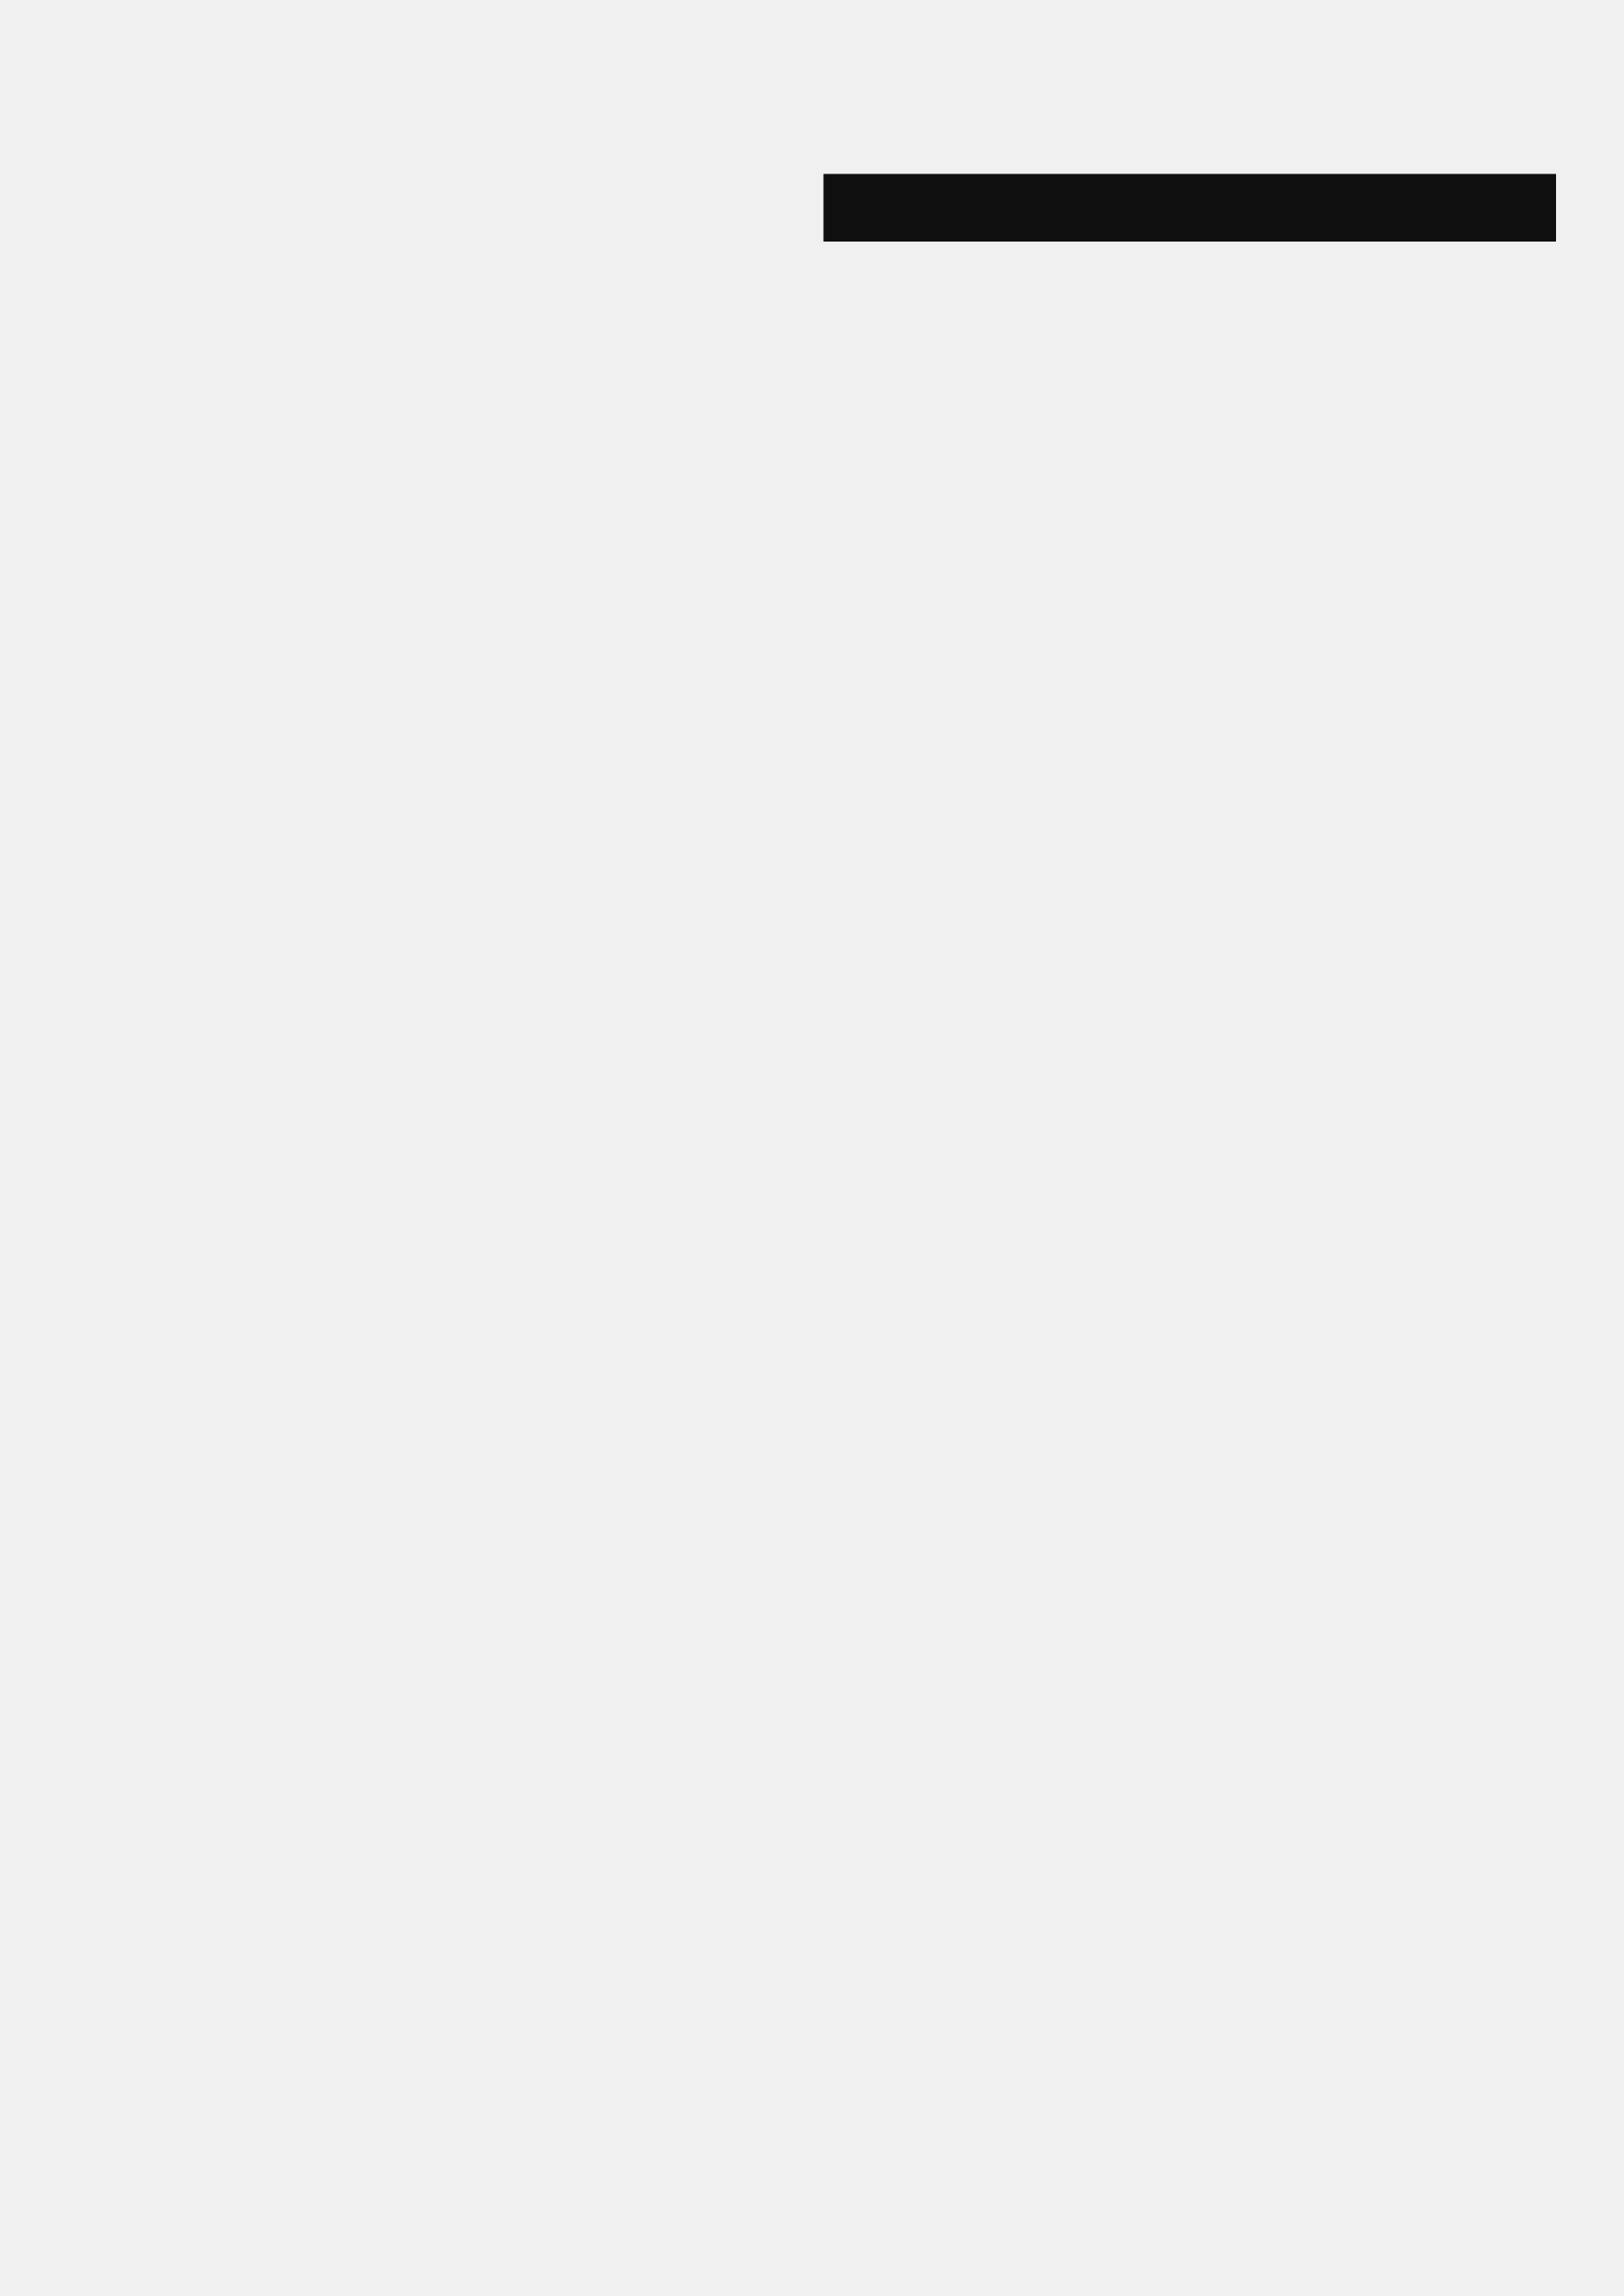
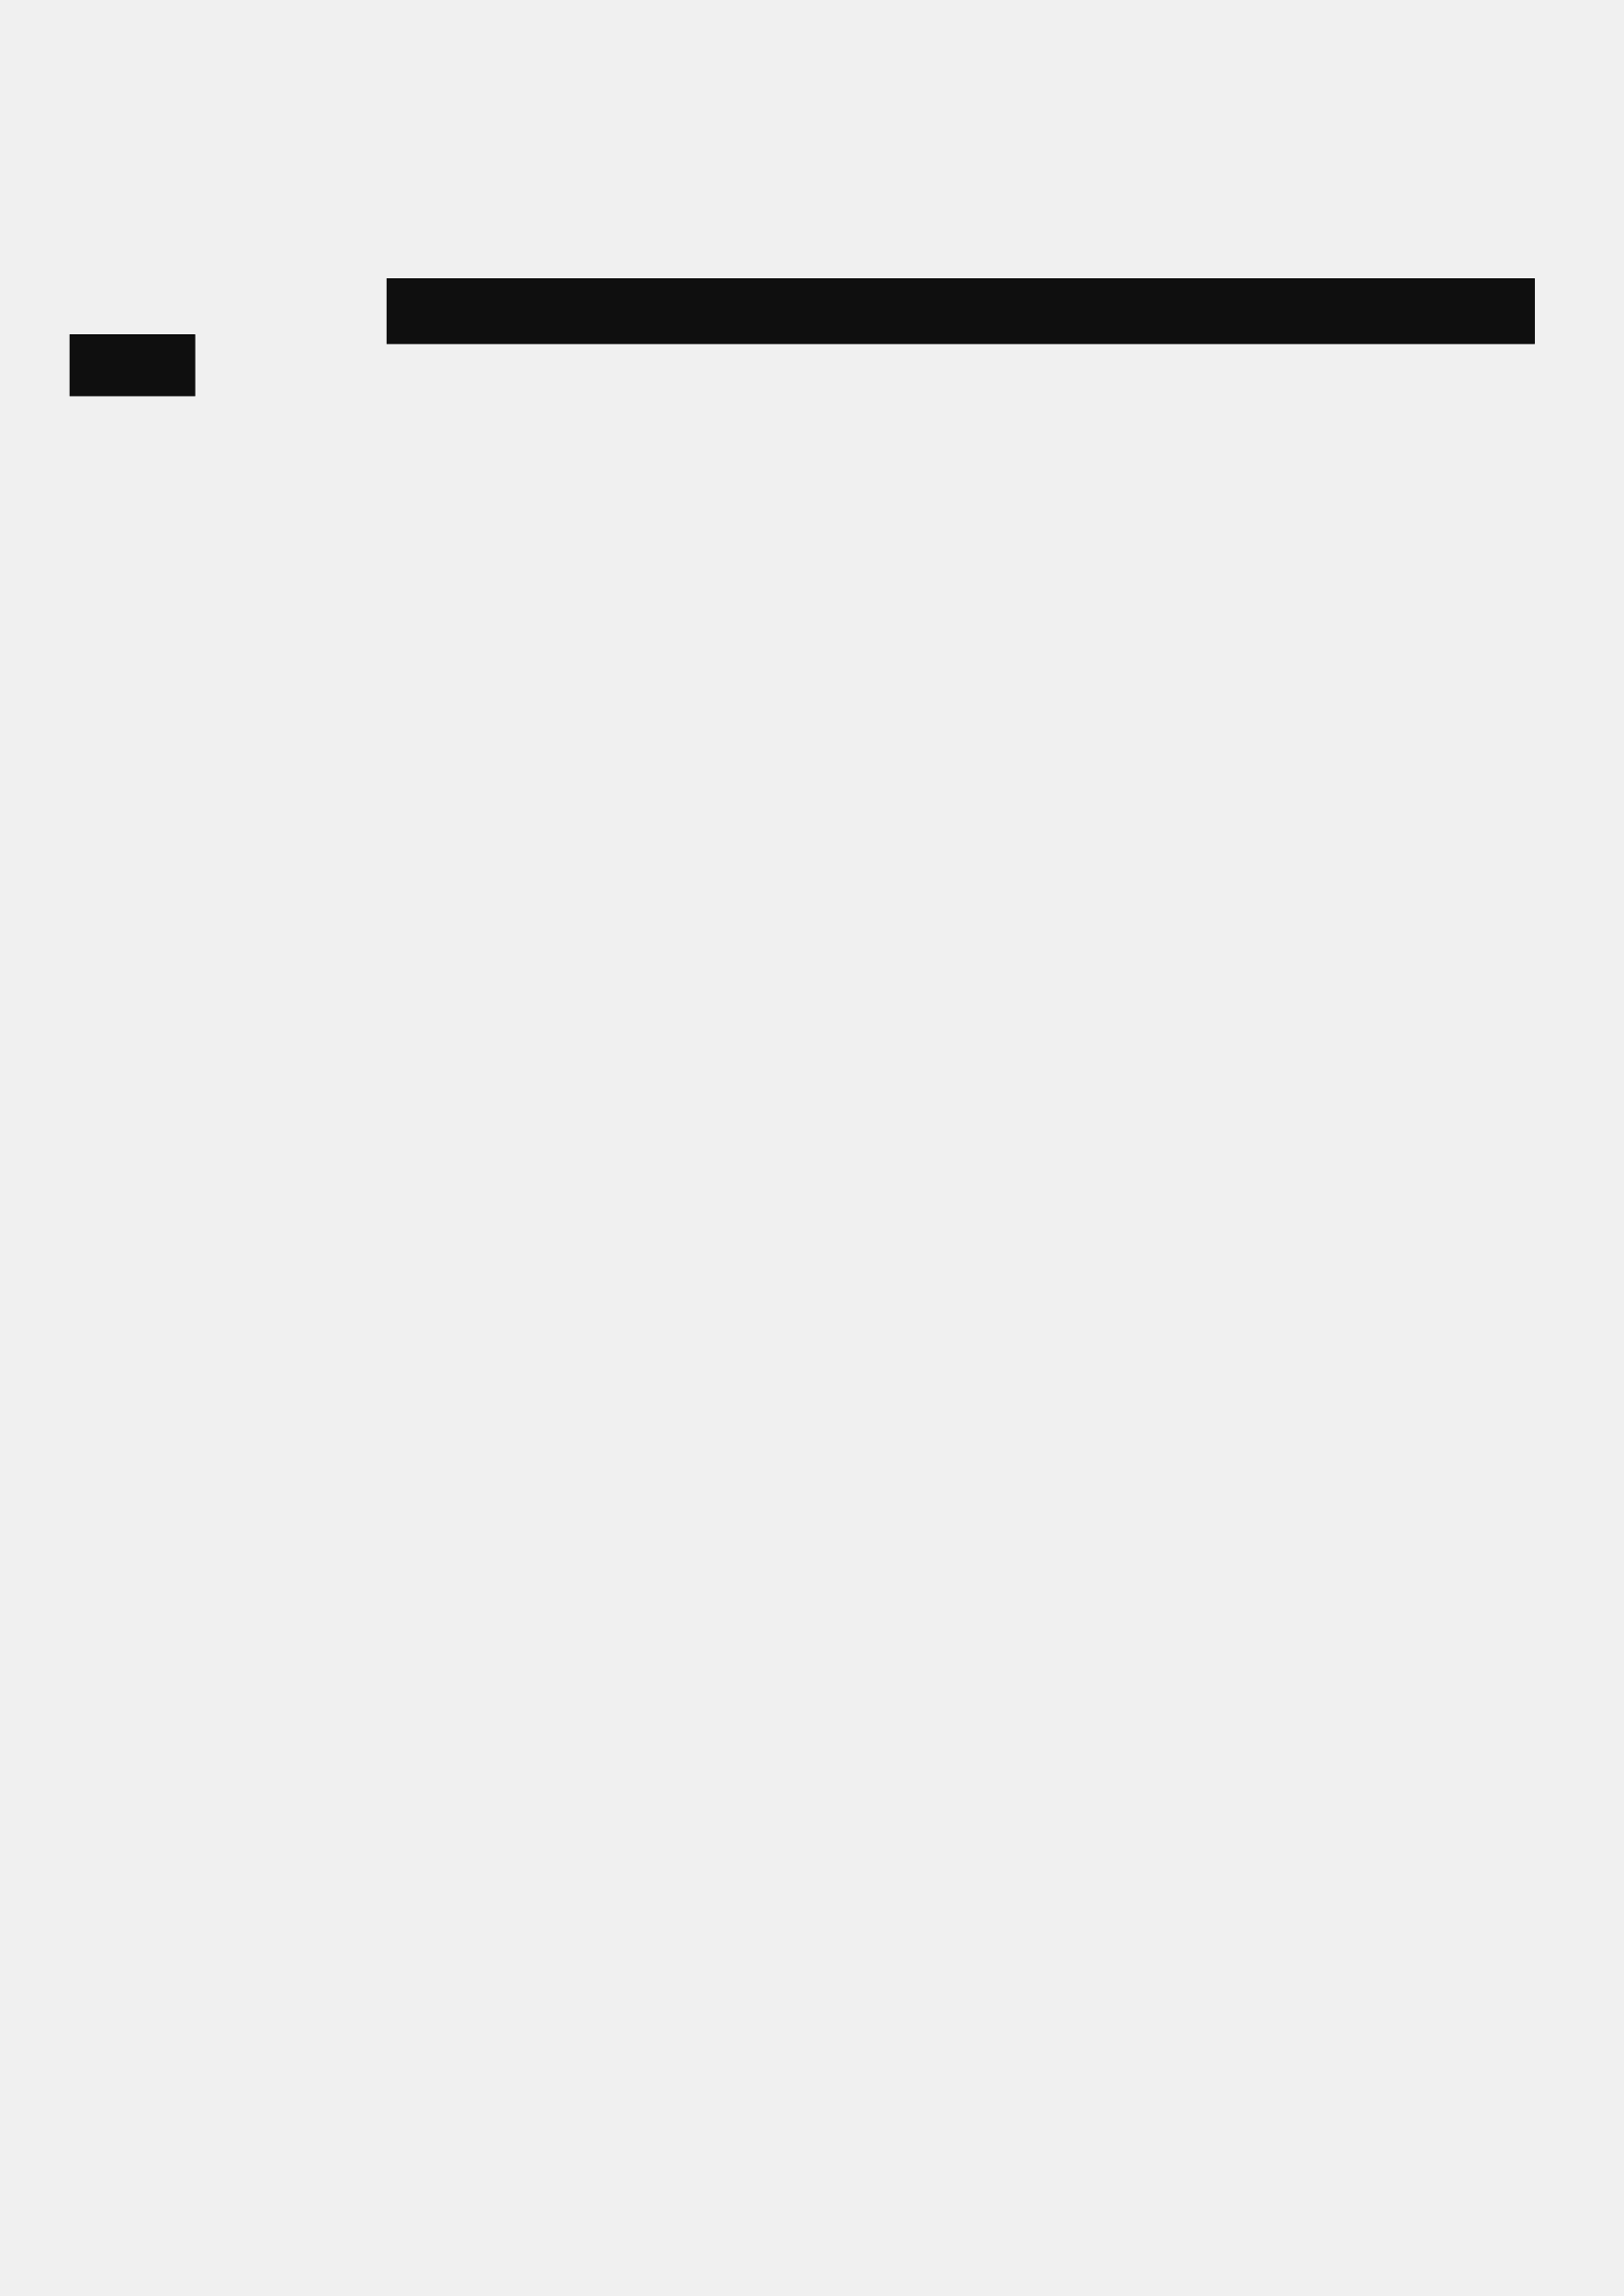
<svg xmlns="http://www.w3.org/2000/svg" width="840" height="1188" viewBox="0 0 840 1188" fill="none">
  <g style="mix-blend-mode:difference">
-     <rect x="426" y="90" width="379" height="35" fill="white" />
+     <rect x="35.5" y="172.5" width="66" height="33" fill="white" stroke="black" />
+     <rect x="199.5" y="143.5" width="595" height="35" fill="white" stroke="black" />
  </g>
</svg>
